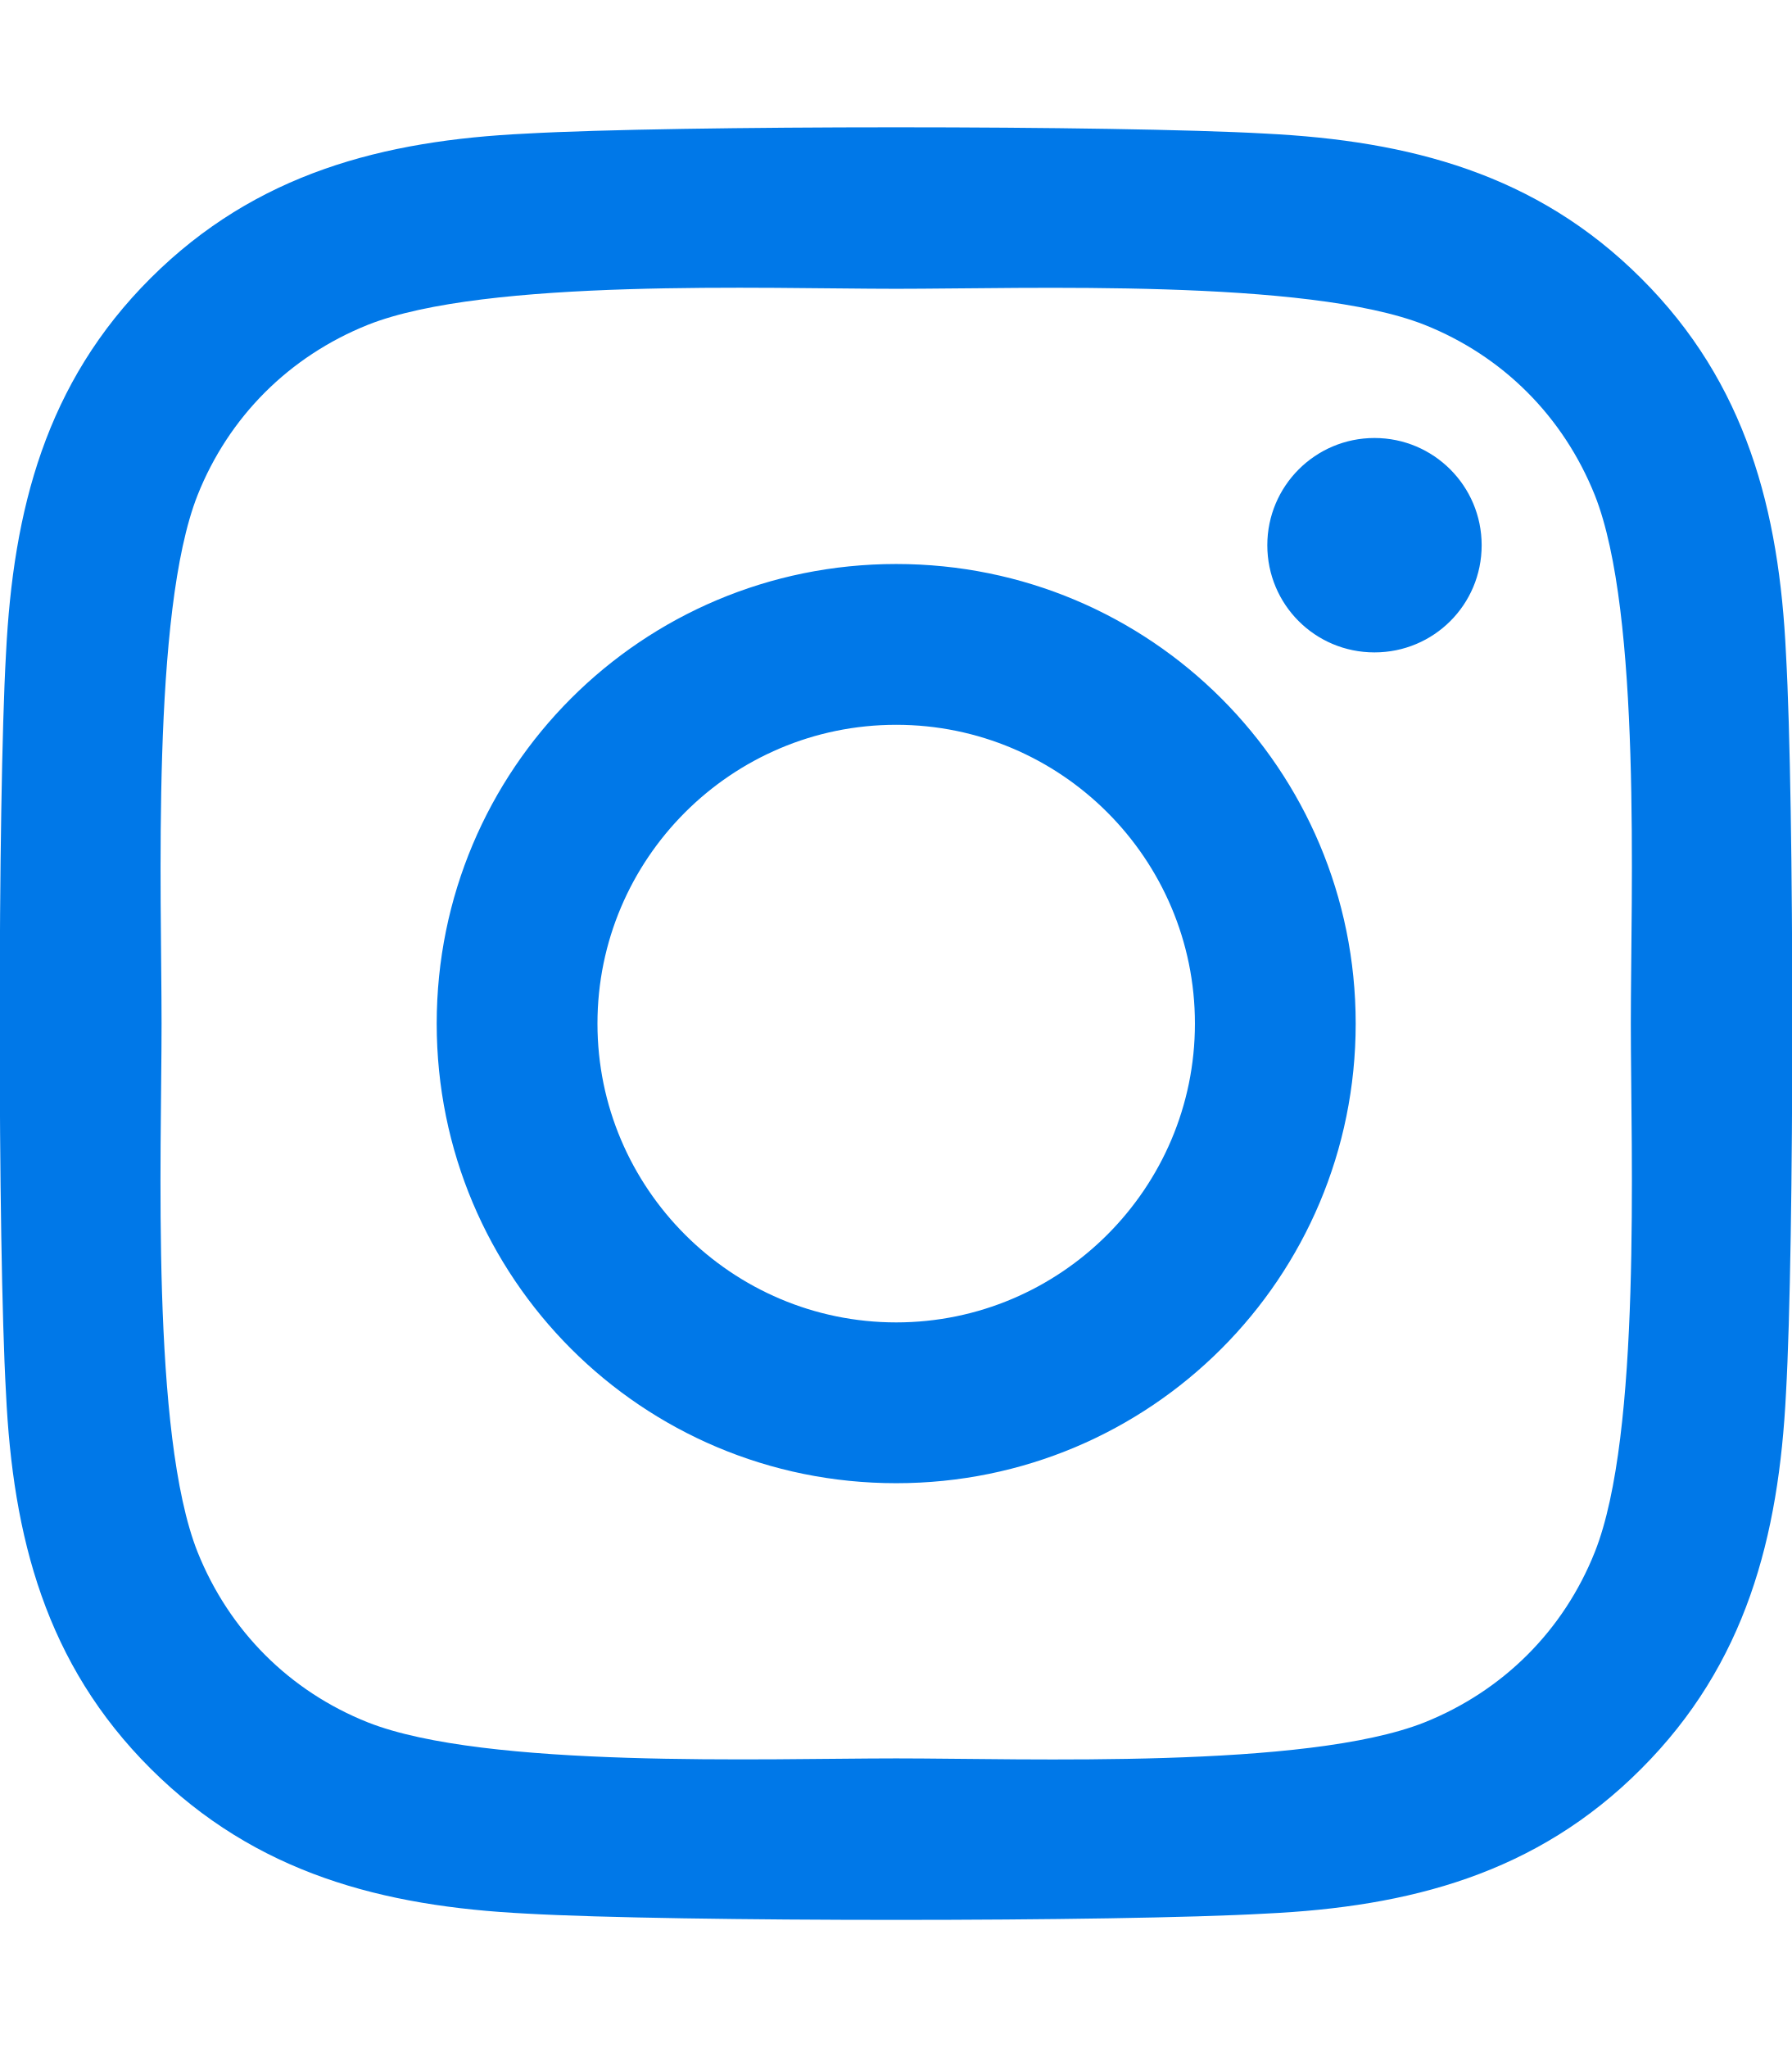
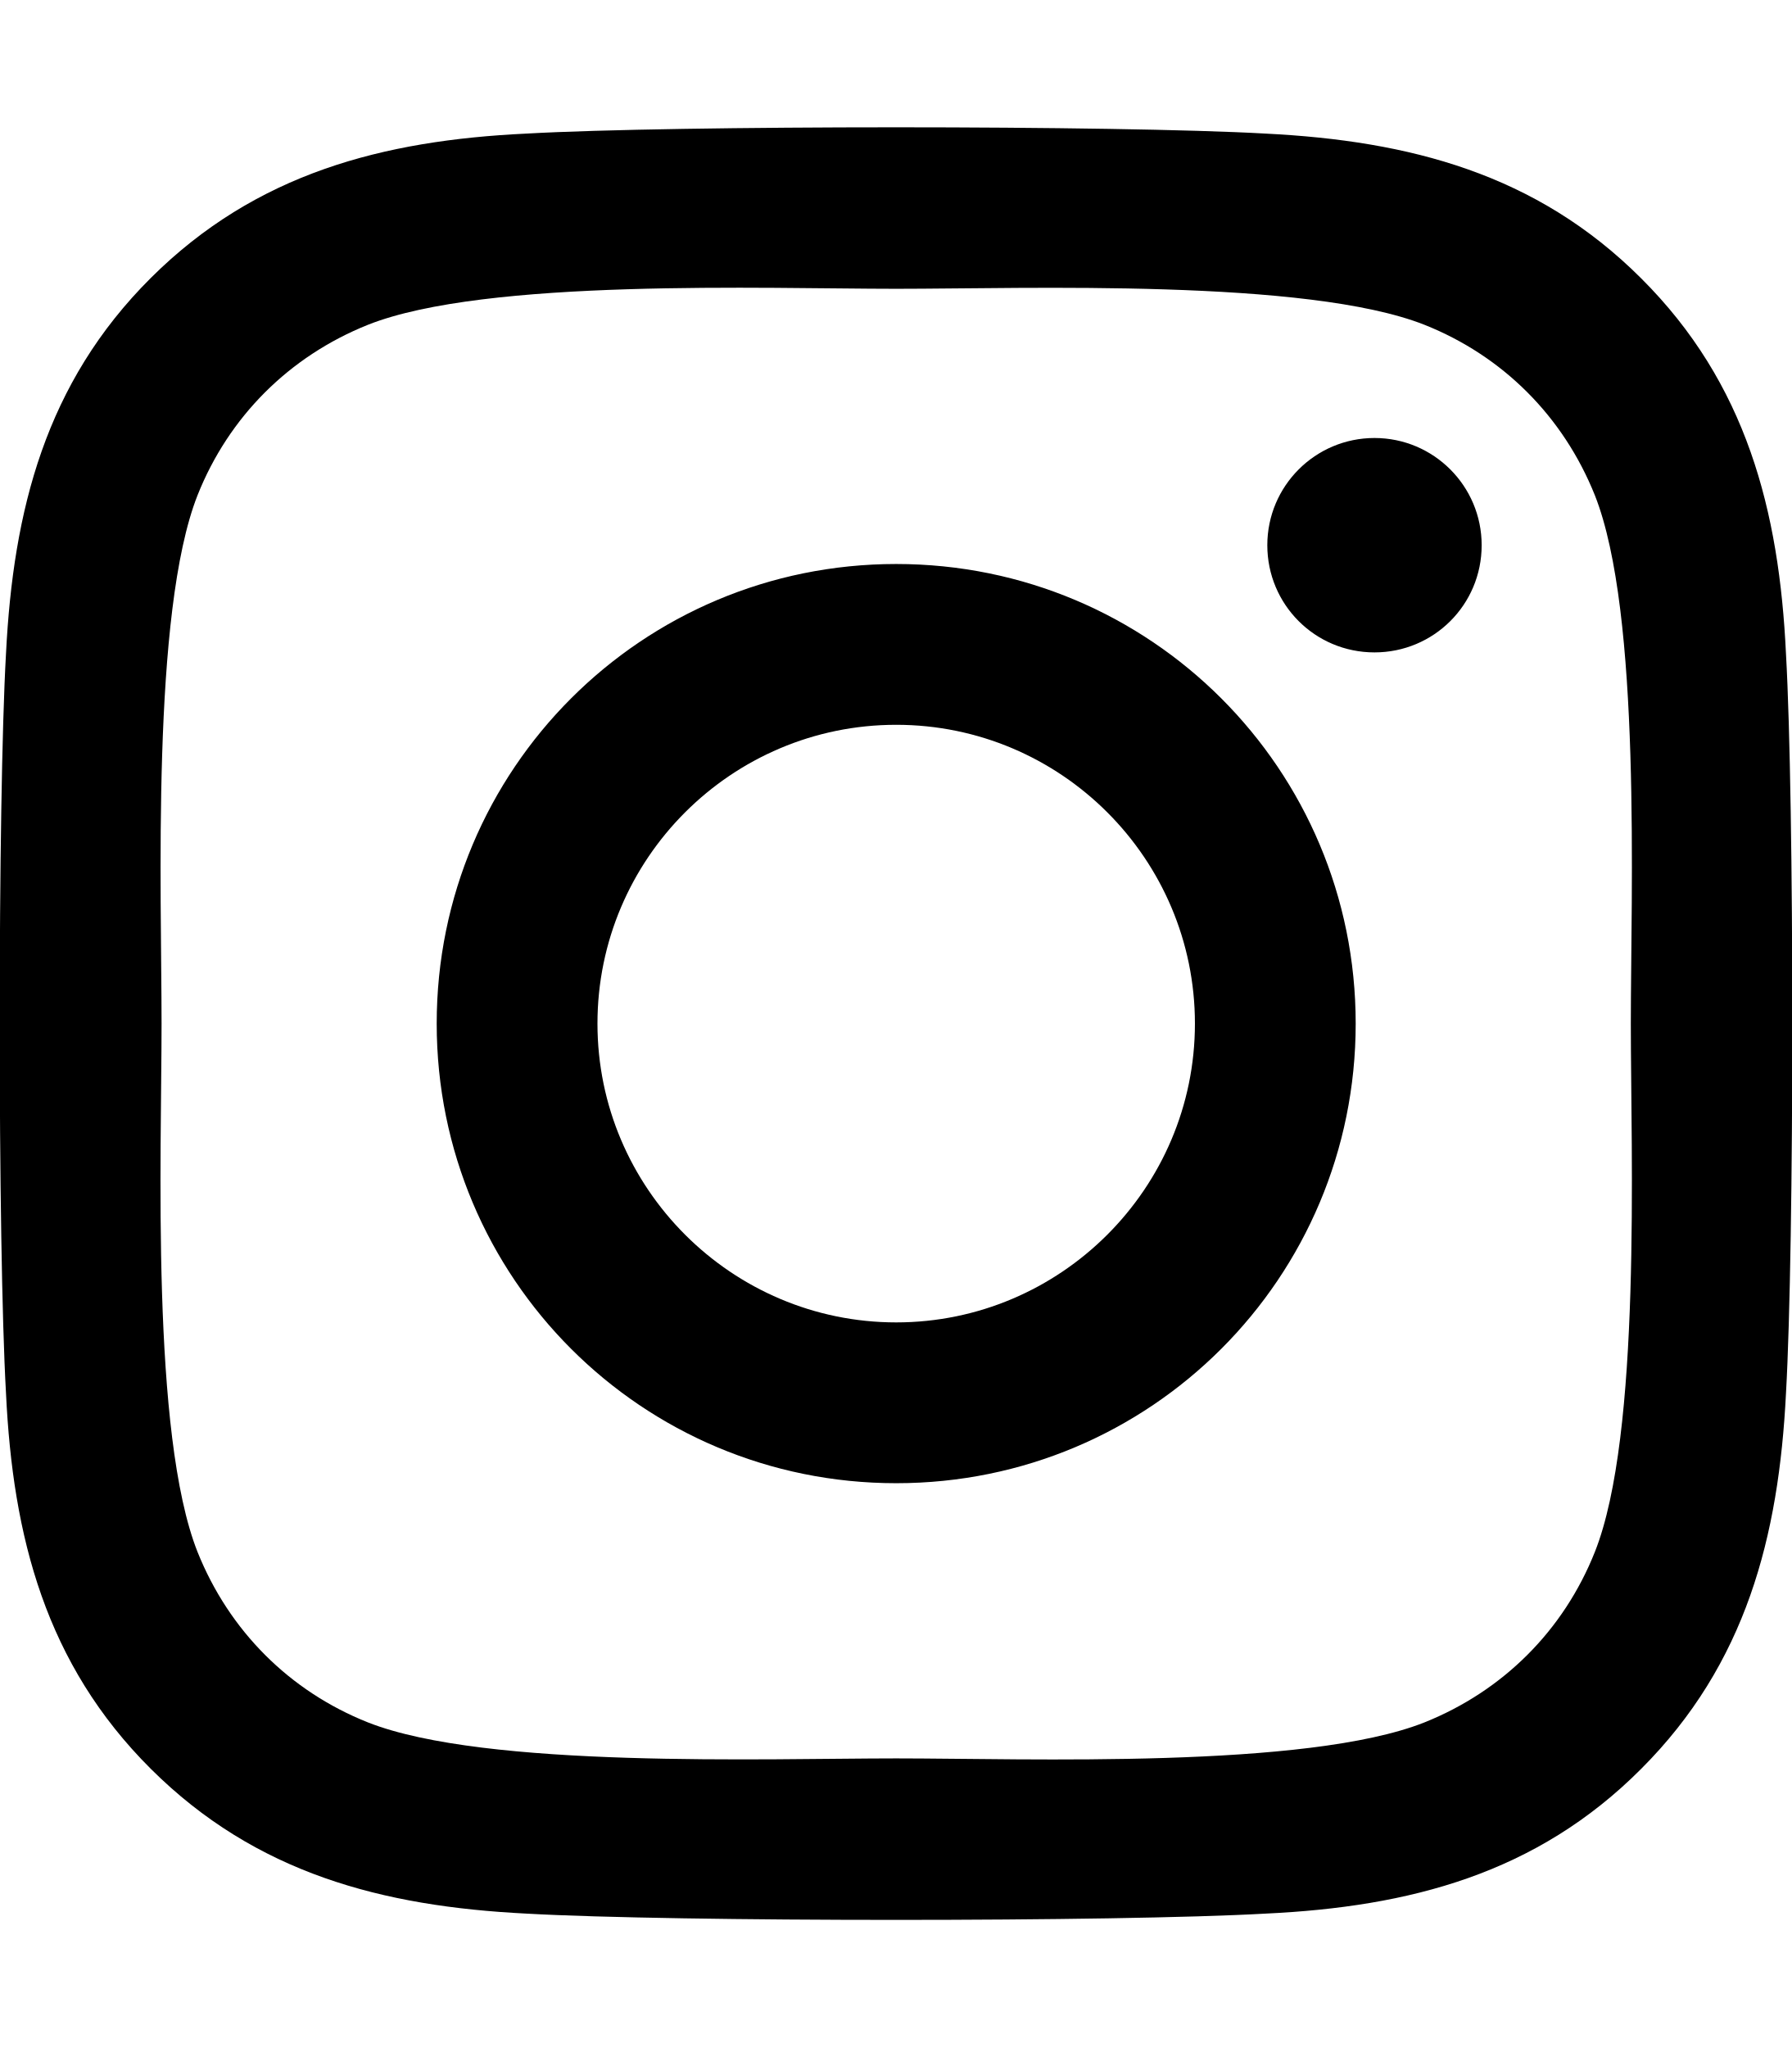
- <svg xmlns="http://www.w3.org/2000/svg" viewBox="0 0 448 512" style="fill: #0078E8">
+ <svg xmlns="http://www.w3.org/2000/svg" viewBox="0 0 448 512">
  <path d="M224.1 141c-63.6 0-114.9 51.3-114.9 114.9s51.3 114.9 114.9 114.9S339 319.5 339 255.9 287.7 141 224.1 141zm0 189.6c-41.1 0-74.7-33.5-74.7-74.7s33.5-74.7 74.7-74.7 74.7 33.5 74.7 74.7-33.6 74.7-74.7 74.7zm146.4-194.3c0 14.9-12 26.8-26.8 26.8-14.9 0-26.8-12-26.8-26.8s12-26.8 26.8-26.8 26.8 12 26.8 26.8zm76.1 27.2c-1.7-35.9-9.9-67.7-36.2-93.9-26.2-26.2-58-34.4-93.9-36.2-37-2.1-147.9-2.1-184.9 0-35.8 1.7-67.6 9.9-93.9 36.1s-34.4 58-36.2 93.9c-2.1 37-2.1 147.9 0 184.9 1.7 35.9 9.9 67.7 36.2 93.9s58 34.4 93.9 36.2c37 2.1 147.9 2.1 184.9 0 35.9-1.7 67.7-9.9 93.9-36.2 26.2-26.2 34.4-58 36.2-93.9 2.1-37 2.1-147.8 0-184.8zM398.8 388c-7.8 19.6-22.9 34.7-42.6 42.6-29.5 11.7-99.5 9-132.1 9s-102.7 2.6-132.1-9c-19.6-7.8-34.7-22.9-42.6-42.6-11.7-29.5-9-99.5-9-132.1s-2.6-102.7 9-132.1c7.8-19.6 22.9-34.7 42.6-42.6 29.5-11.7 99.5-9 132.1-9s102.7-2.6 132.1 9c19.6 7.8 34.7 22.9 42.6 42.6 11.7 29.5 9 99.5 9 132.1s2.7 102.7-9 132.1z" />
</svg>
